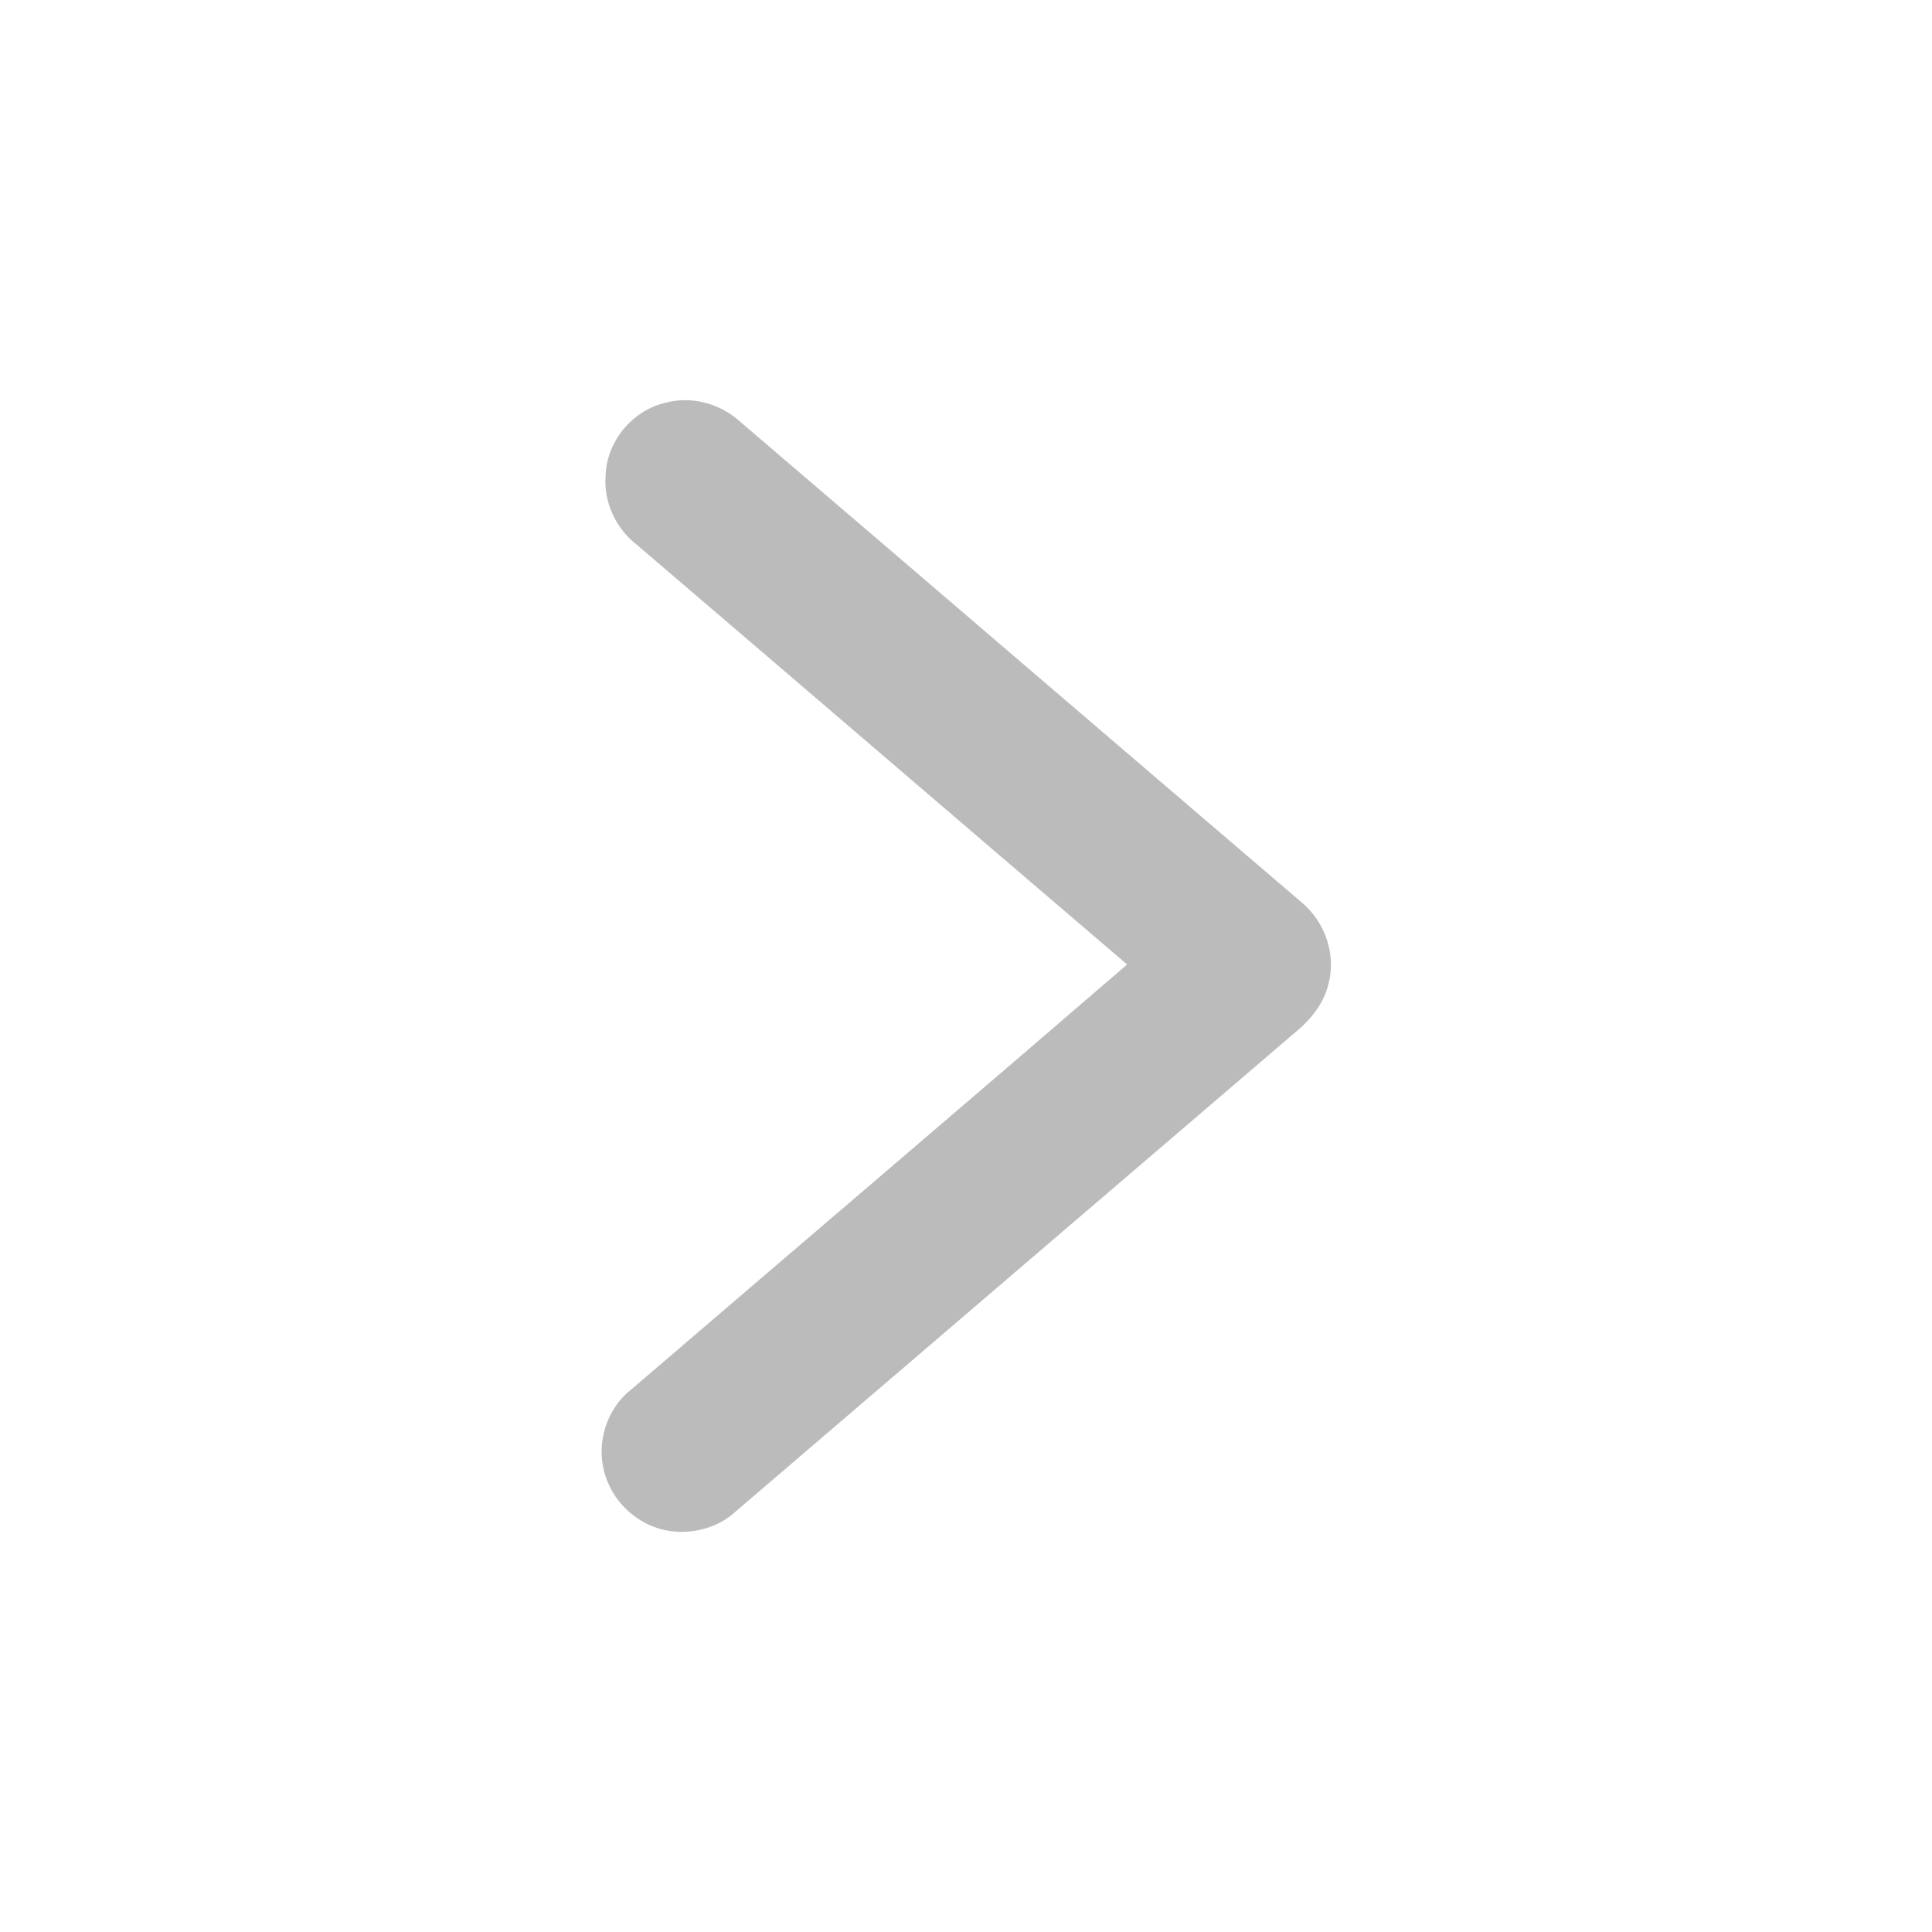
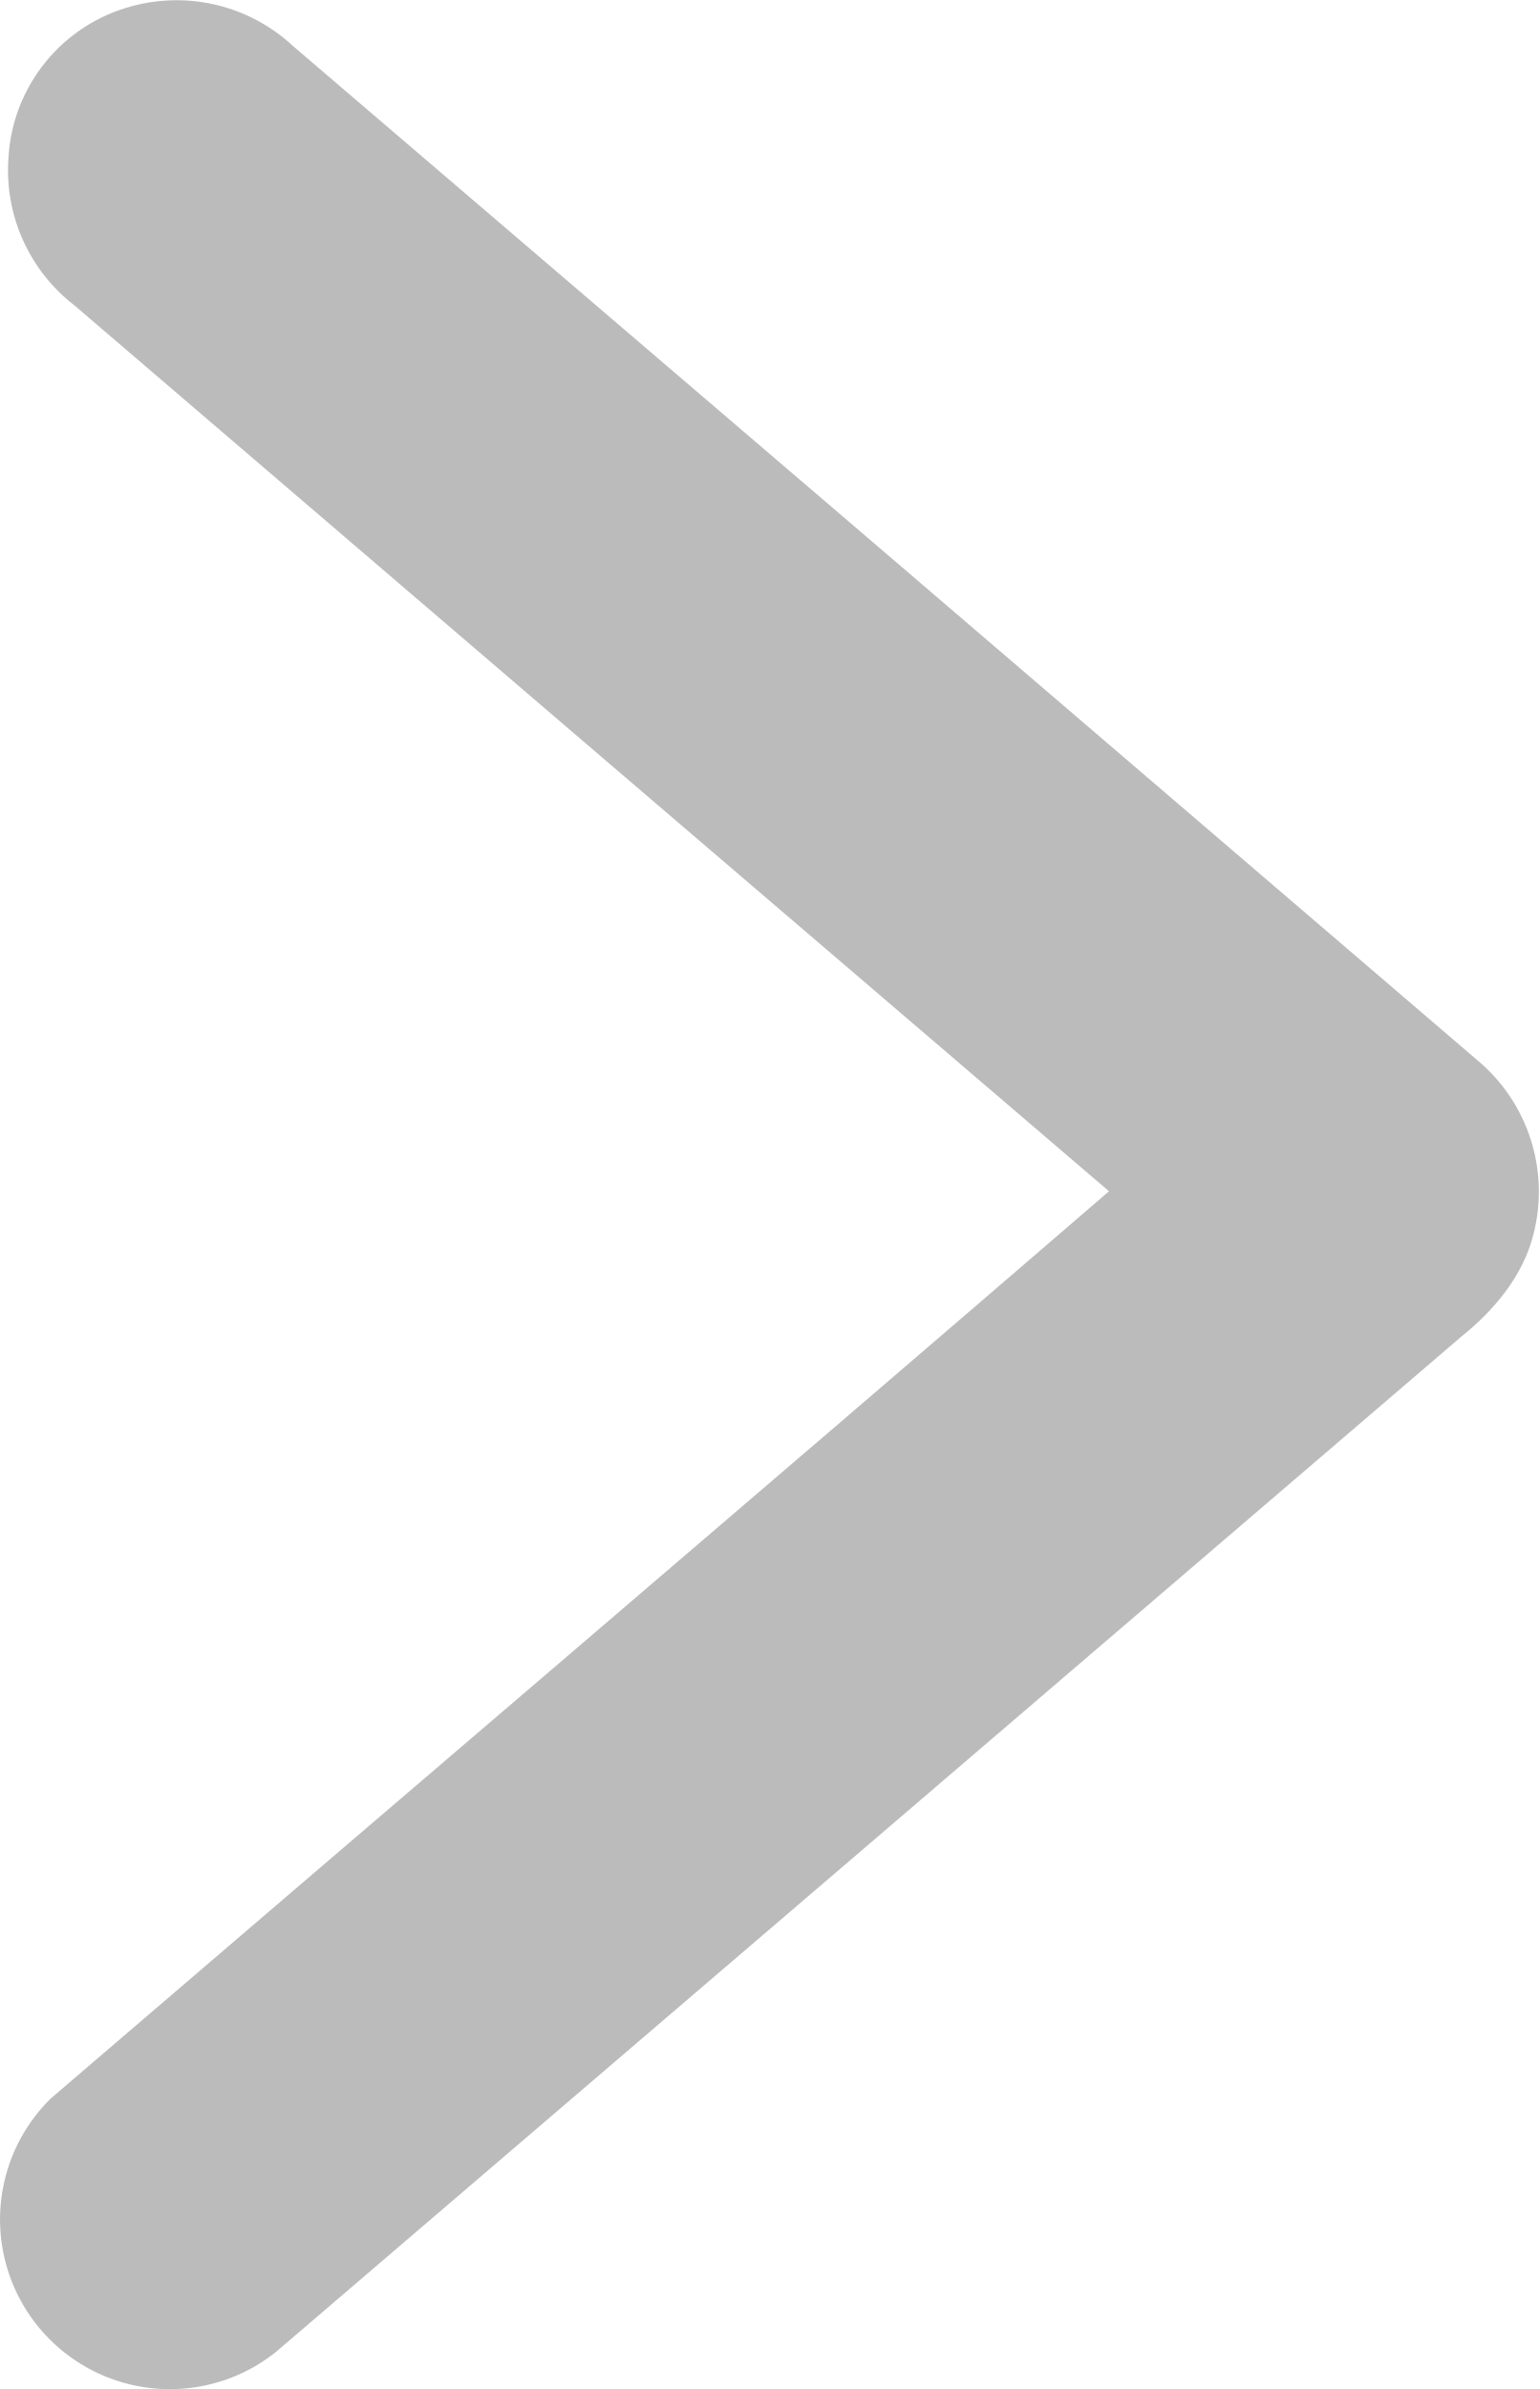
- <svg xmlns="http://www.w3.org/2000/svg" version="1.1" id="Слой_1" x="0px" y="0px" viewBox="0 0 512 512" style="enable-background:new 0 0 512 512;" xml:space="preserve">
-   <style type="text/css">
- 	.st0{fill:#BBBBBB;}
- </style>
-   <g id="_x23_000000ff">
-     <path class="st0" d="M176.1,106.8c7-2,14.8,0.1,20.1,5c49.6,42.4,99.1,84.9,148.7,127.3c6.3,5.2,9.3,14,7.1,21.9   c-1.3,5.2-4.9,9.5-9,12.8c-49.6,42.5-99.3,85-148.9,127.5c-4.6,3.8-10.9,5.3-16.8,4.4c-7.6-1.2-14.2-6.8-16.7-14.1   c-2.7-7.6-0.6-16.5,5.2-22.1c44.3-38,88.7-75.8,132.9-113.9c-43.3-37-86.6-74.2-129.9-111.2c-5.6-4.3-8.9-11.4-8.3-18.5   C160.8,117,167.5,108.9,176.1,106.8z" />
+ <svg xmlns="http://www.w3.org/2000/svg" viewBox="0 0 193.28 299.91">
+   <defs>
+     <style>.cls-1{fill:#bbb;}</style>
+   </defs>
+   <g id="Слой_2" data-name="Слой 2">
+     <g id="Слой_1-2" data-name="Слой 1">
+       <g id="_000000ff" data-name="#000000ff">
+         <path class="cls-1" d="M16.66.75a21.46,21.46,0,0,1,20.1,5q74.4,63.6,148.7,127.3a21.48,21.48,0,0,1,7.1,21.9c-1.3,5.2-4.9,9.5-9,12.8q-74.4,63.75-148.9,127.5a21.33,21.33,0,0,1-33.5-9.7,21.31,21.31,0,0,1,5.2-22.1c44.3-38,88.7-75.8,132.9-113.9Q74.31,94,9.36,38.35a21.42,21.42,0,0,1-8.3-18.5A20.91,20.91,0,0,1,16.66.75Z" />
+       </g>
+     </g>
  </g>
</svg>
